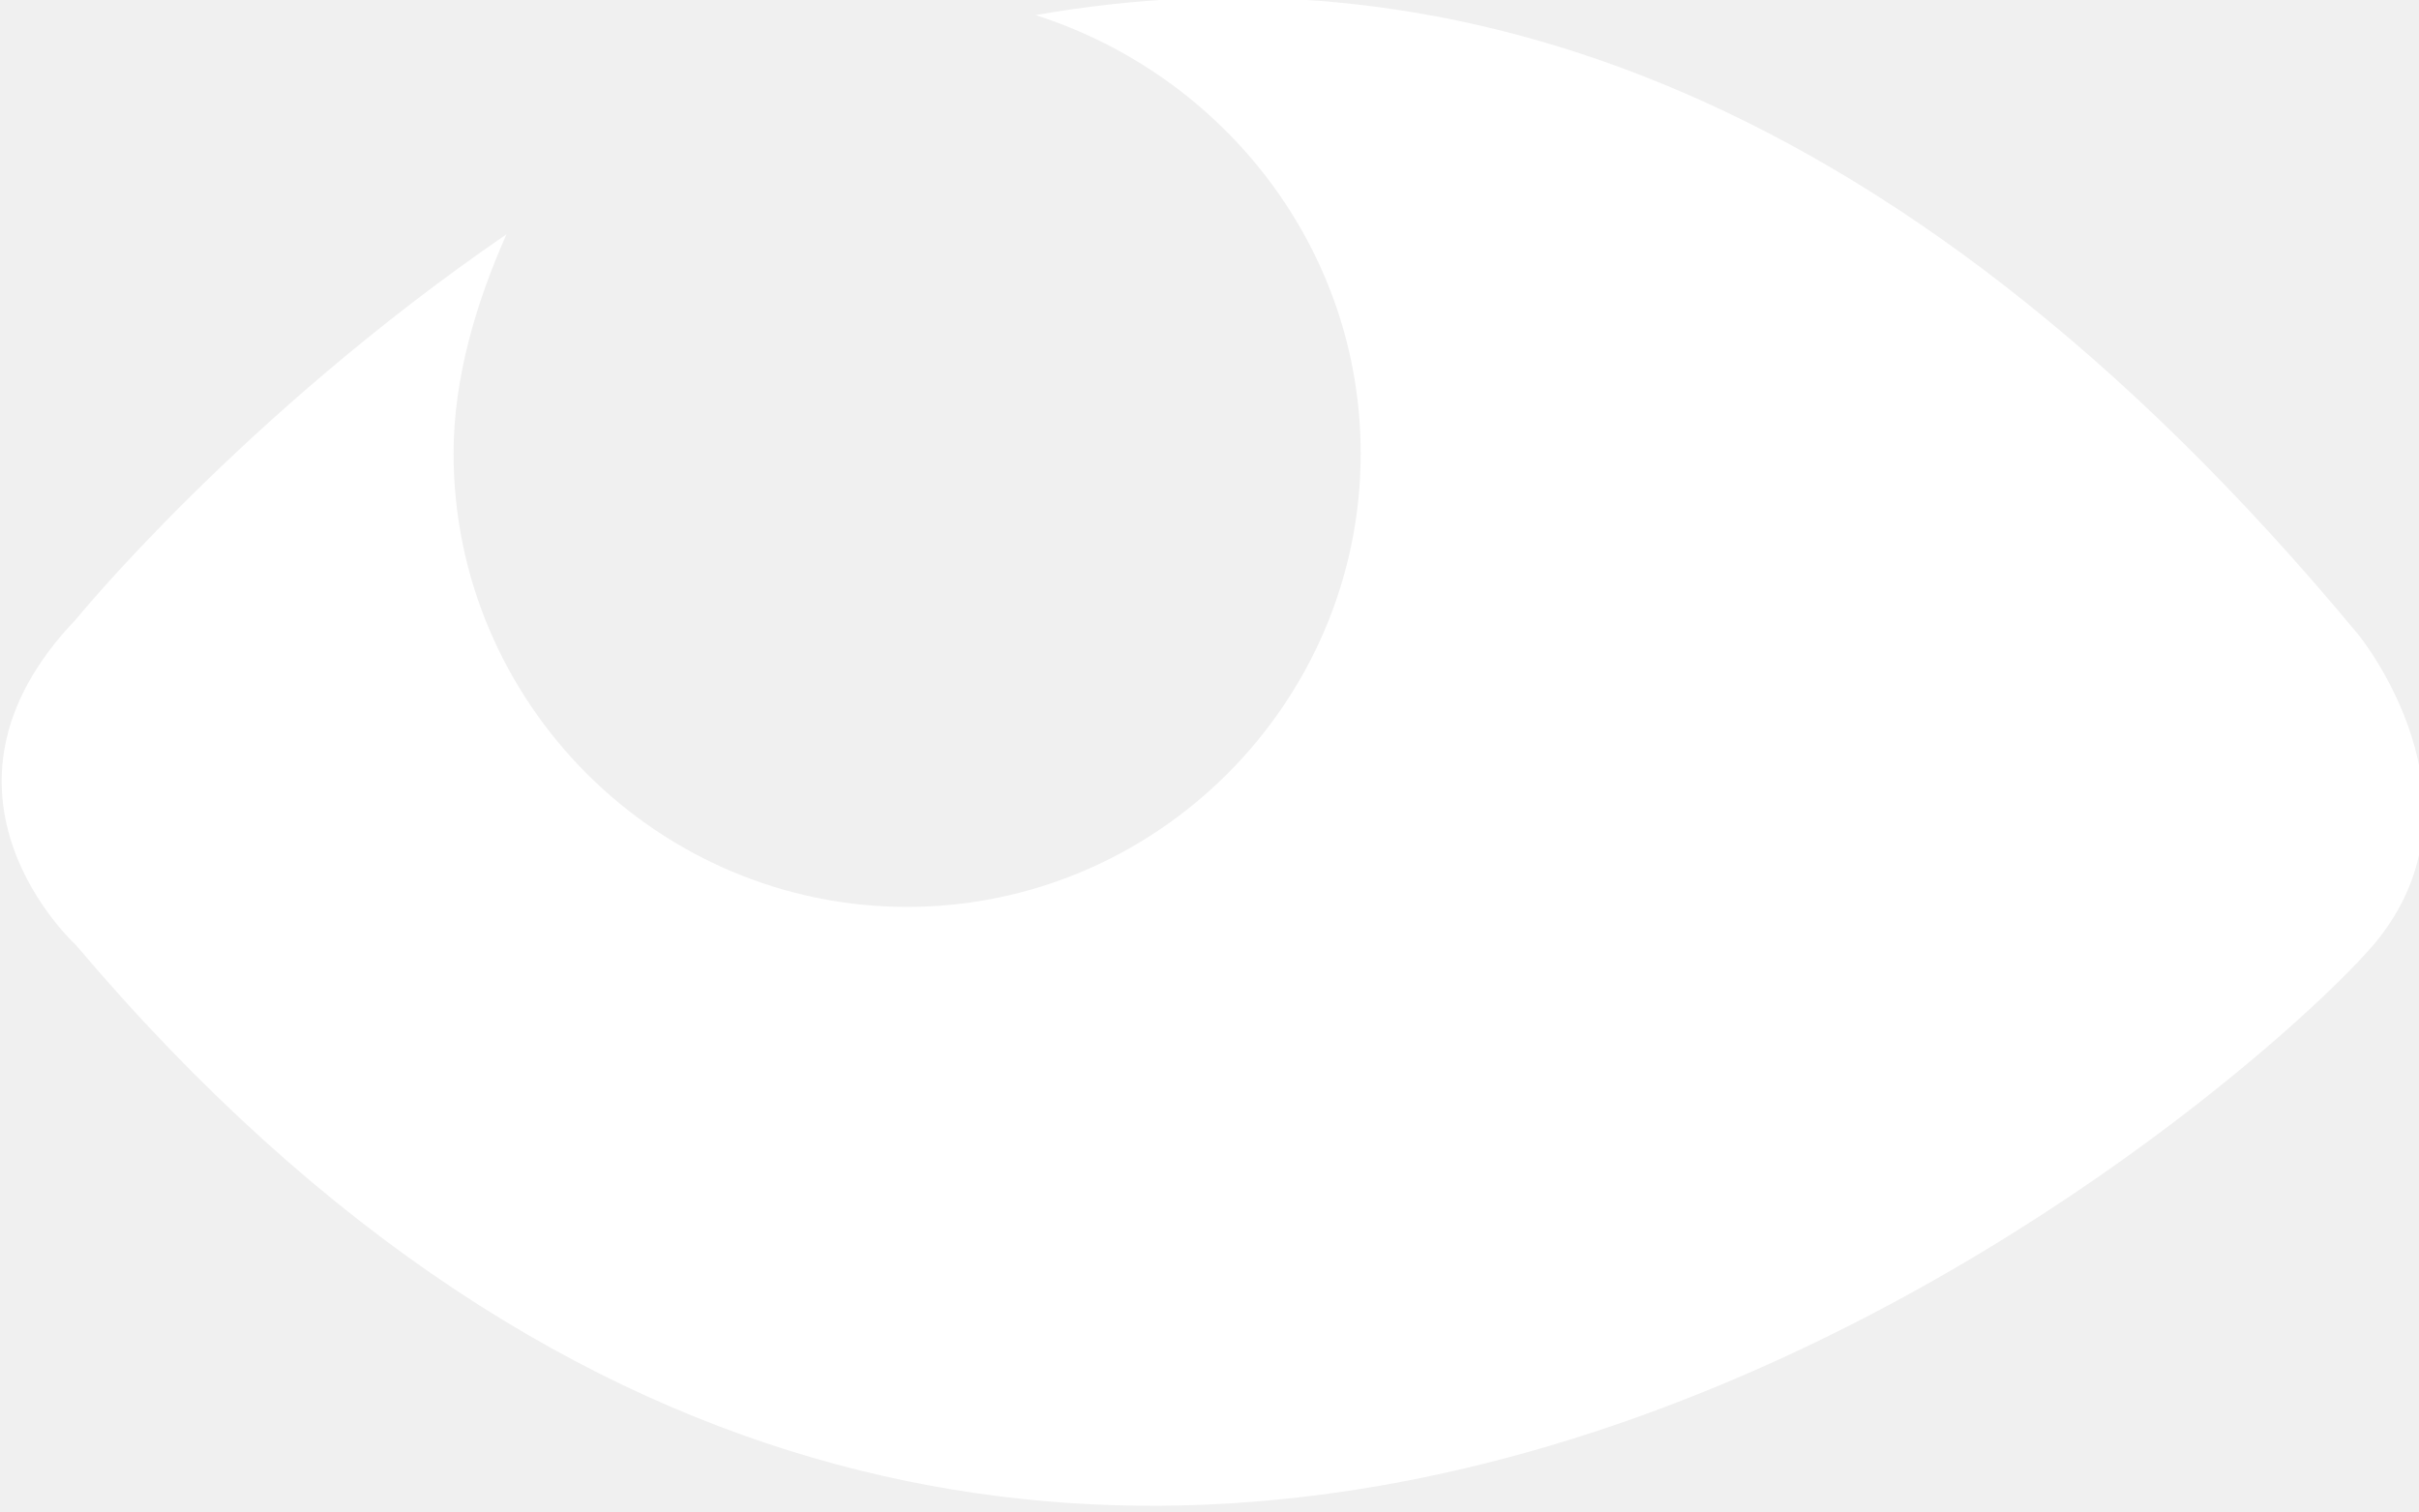
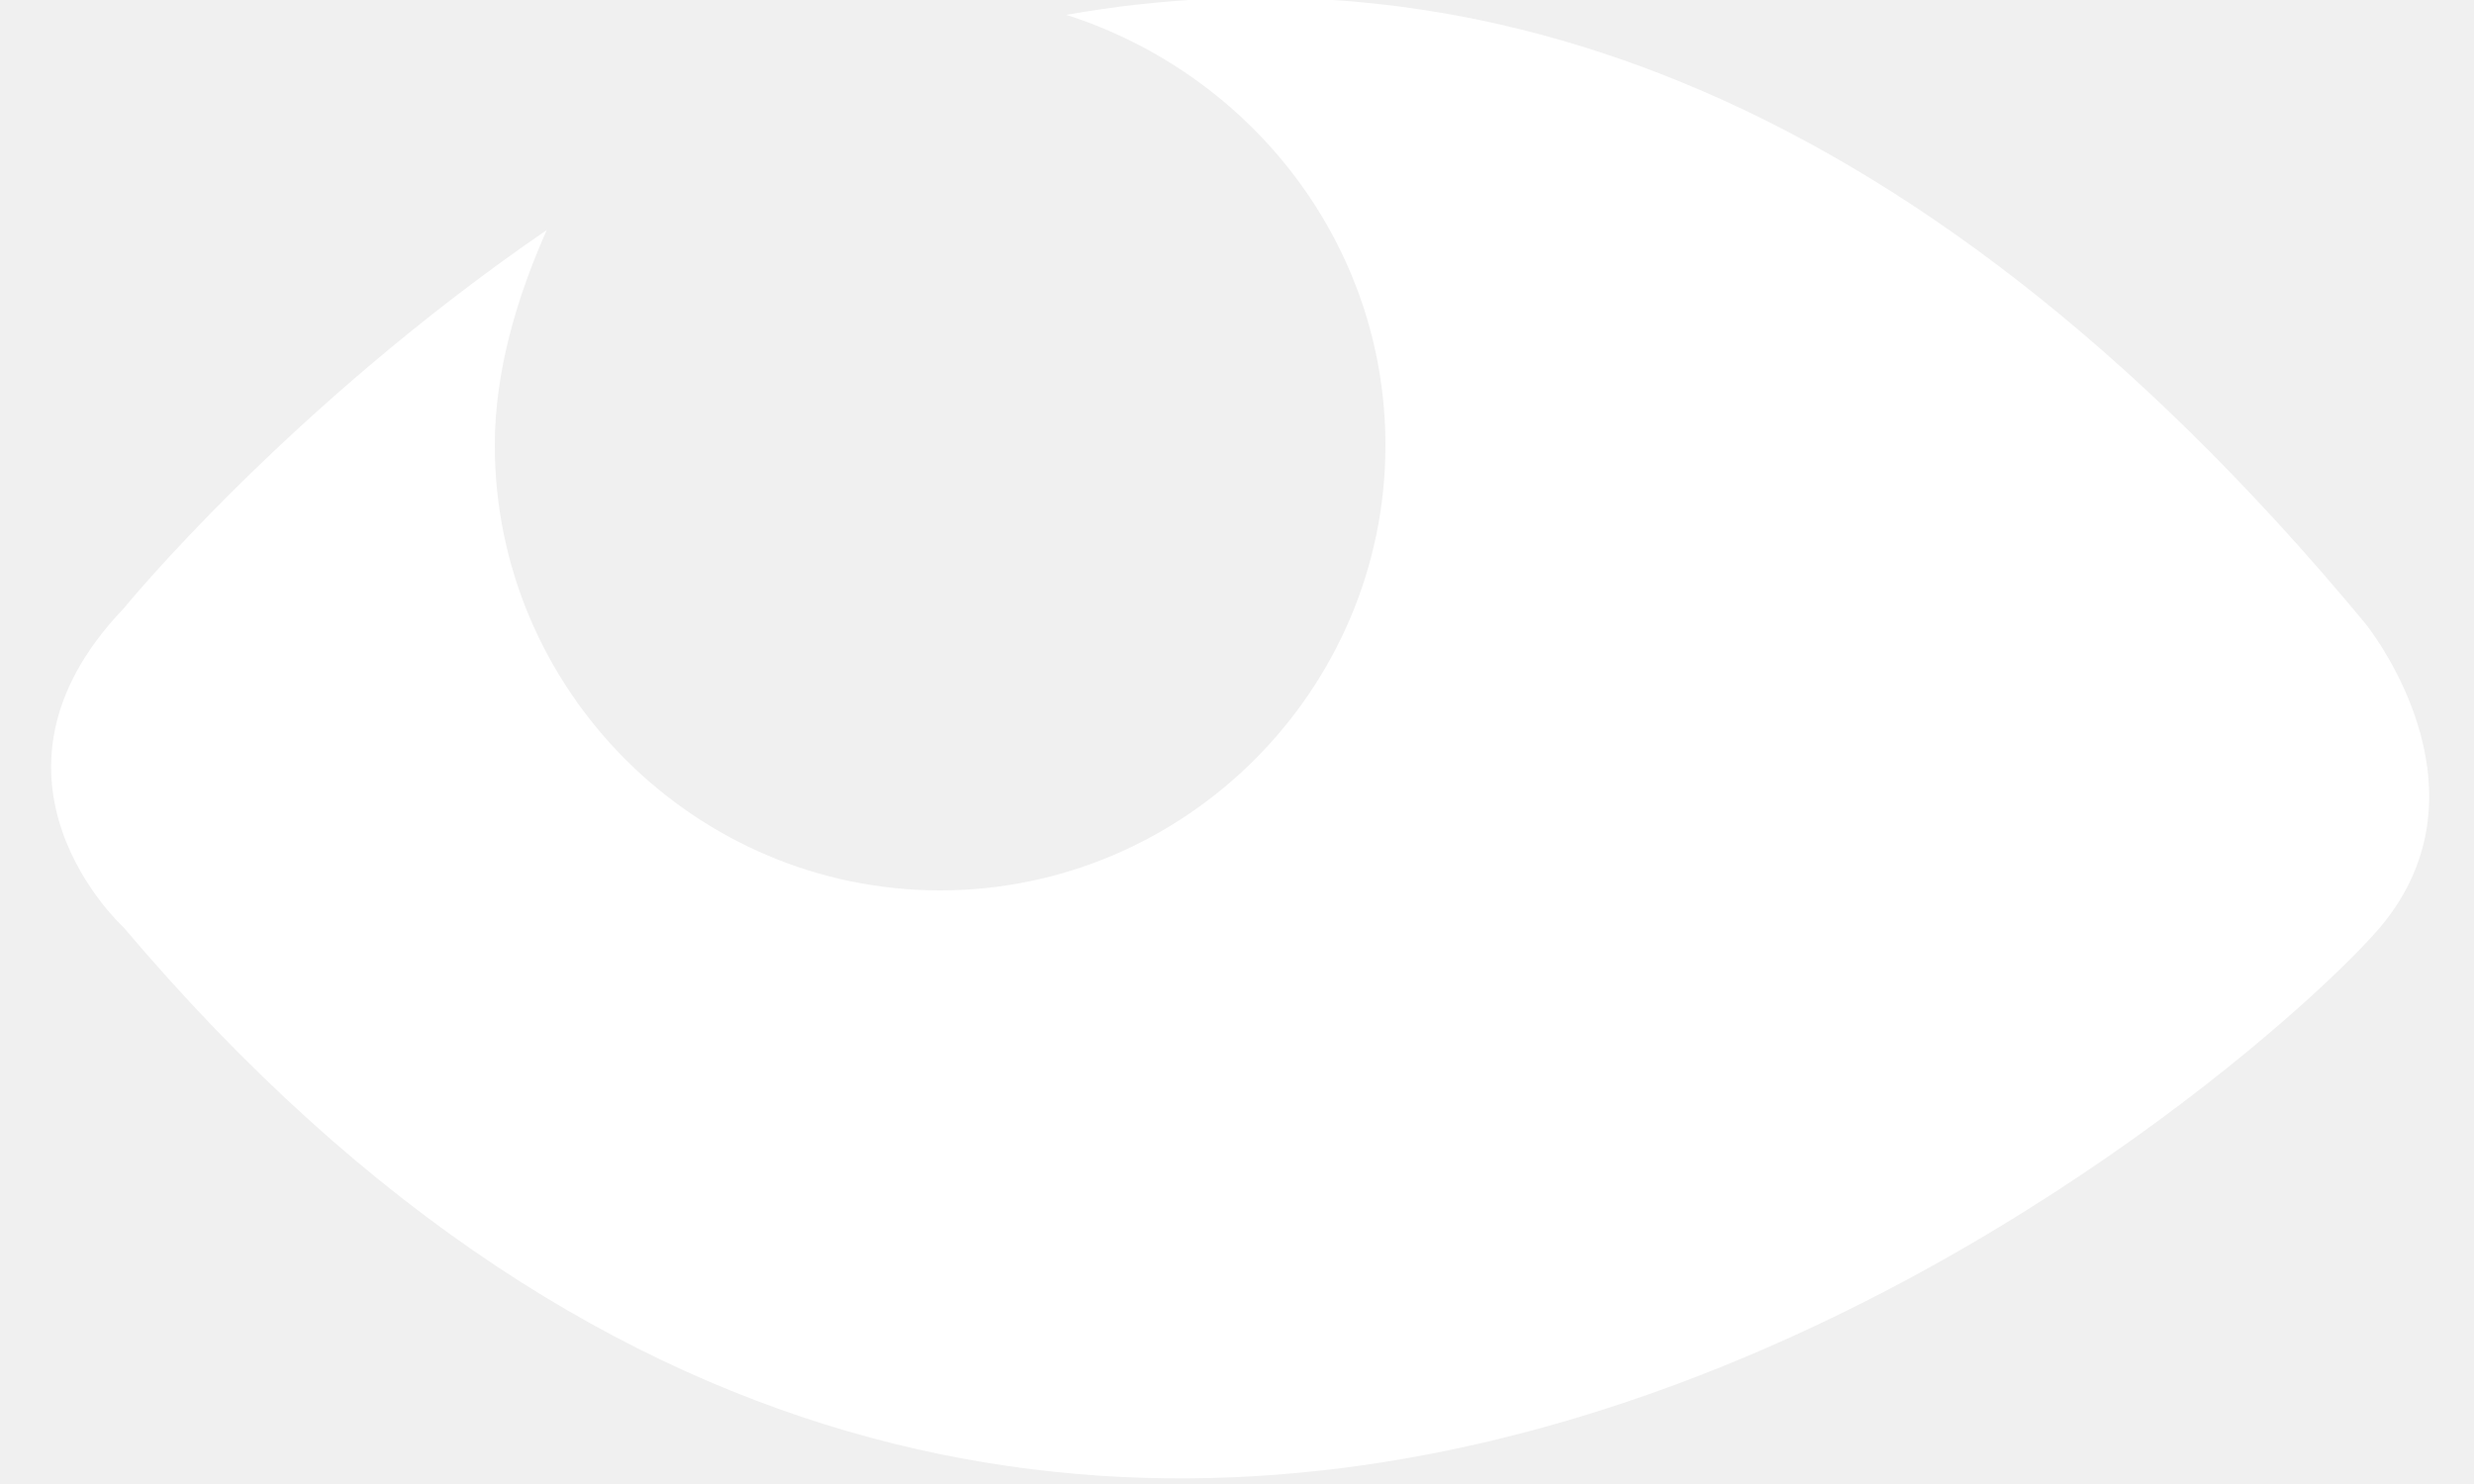
- <svg xmlns="http://www.w3.org/2000/svg" version="1.1" id="Layer_1" x="0px" y="0px" viewBox="0 0 32 20" enable-background="new 0 0 32 20" xml:space="preserve">
-   <g>
-     <path fill="#FFFFFF" d="M31.2,8.4c-6.3-7.6-12.4-9.1-17.5-8.2C16.2,1,18,3.3,18,6c0,3.3-2.7,6-6,6S6,9.3,6,6c0-1,0.3-2,0.7-2.9   C3.2,5.5,1,8.2,1,8.2c-2.2,2.3,0,4.3,0,4.3c13.2,15.6,28.6,2.1,30.4,0C33,10.6,31.2,8.4,31.2,8.4z" />
-   </g>
+ <svg xmlns="http://www.w3.org/2000/svg" width="30px" height="18px" viewBox="0 0 32 20">
+   <path fill="#FFFFFF" d="M31.2,8.4c-6.3-7.6-12.4-9.1-17.5-8.2C16.2,1,18,3.3,18,6c0,3.3-2.7,6-6,6S6,9.3,6,6c0-1,0.3-2,0.7-2.9   C3.2,5.5,1,8.2,1,8.2c-2.2,2.3,0,4.3,0,4.3c13.2,15.6,28.6,2.1,30.4,0C33,10.6,31.2,8.4,31.2,8.4z" />
</svg>
